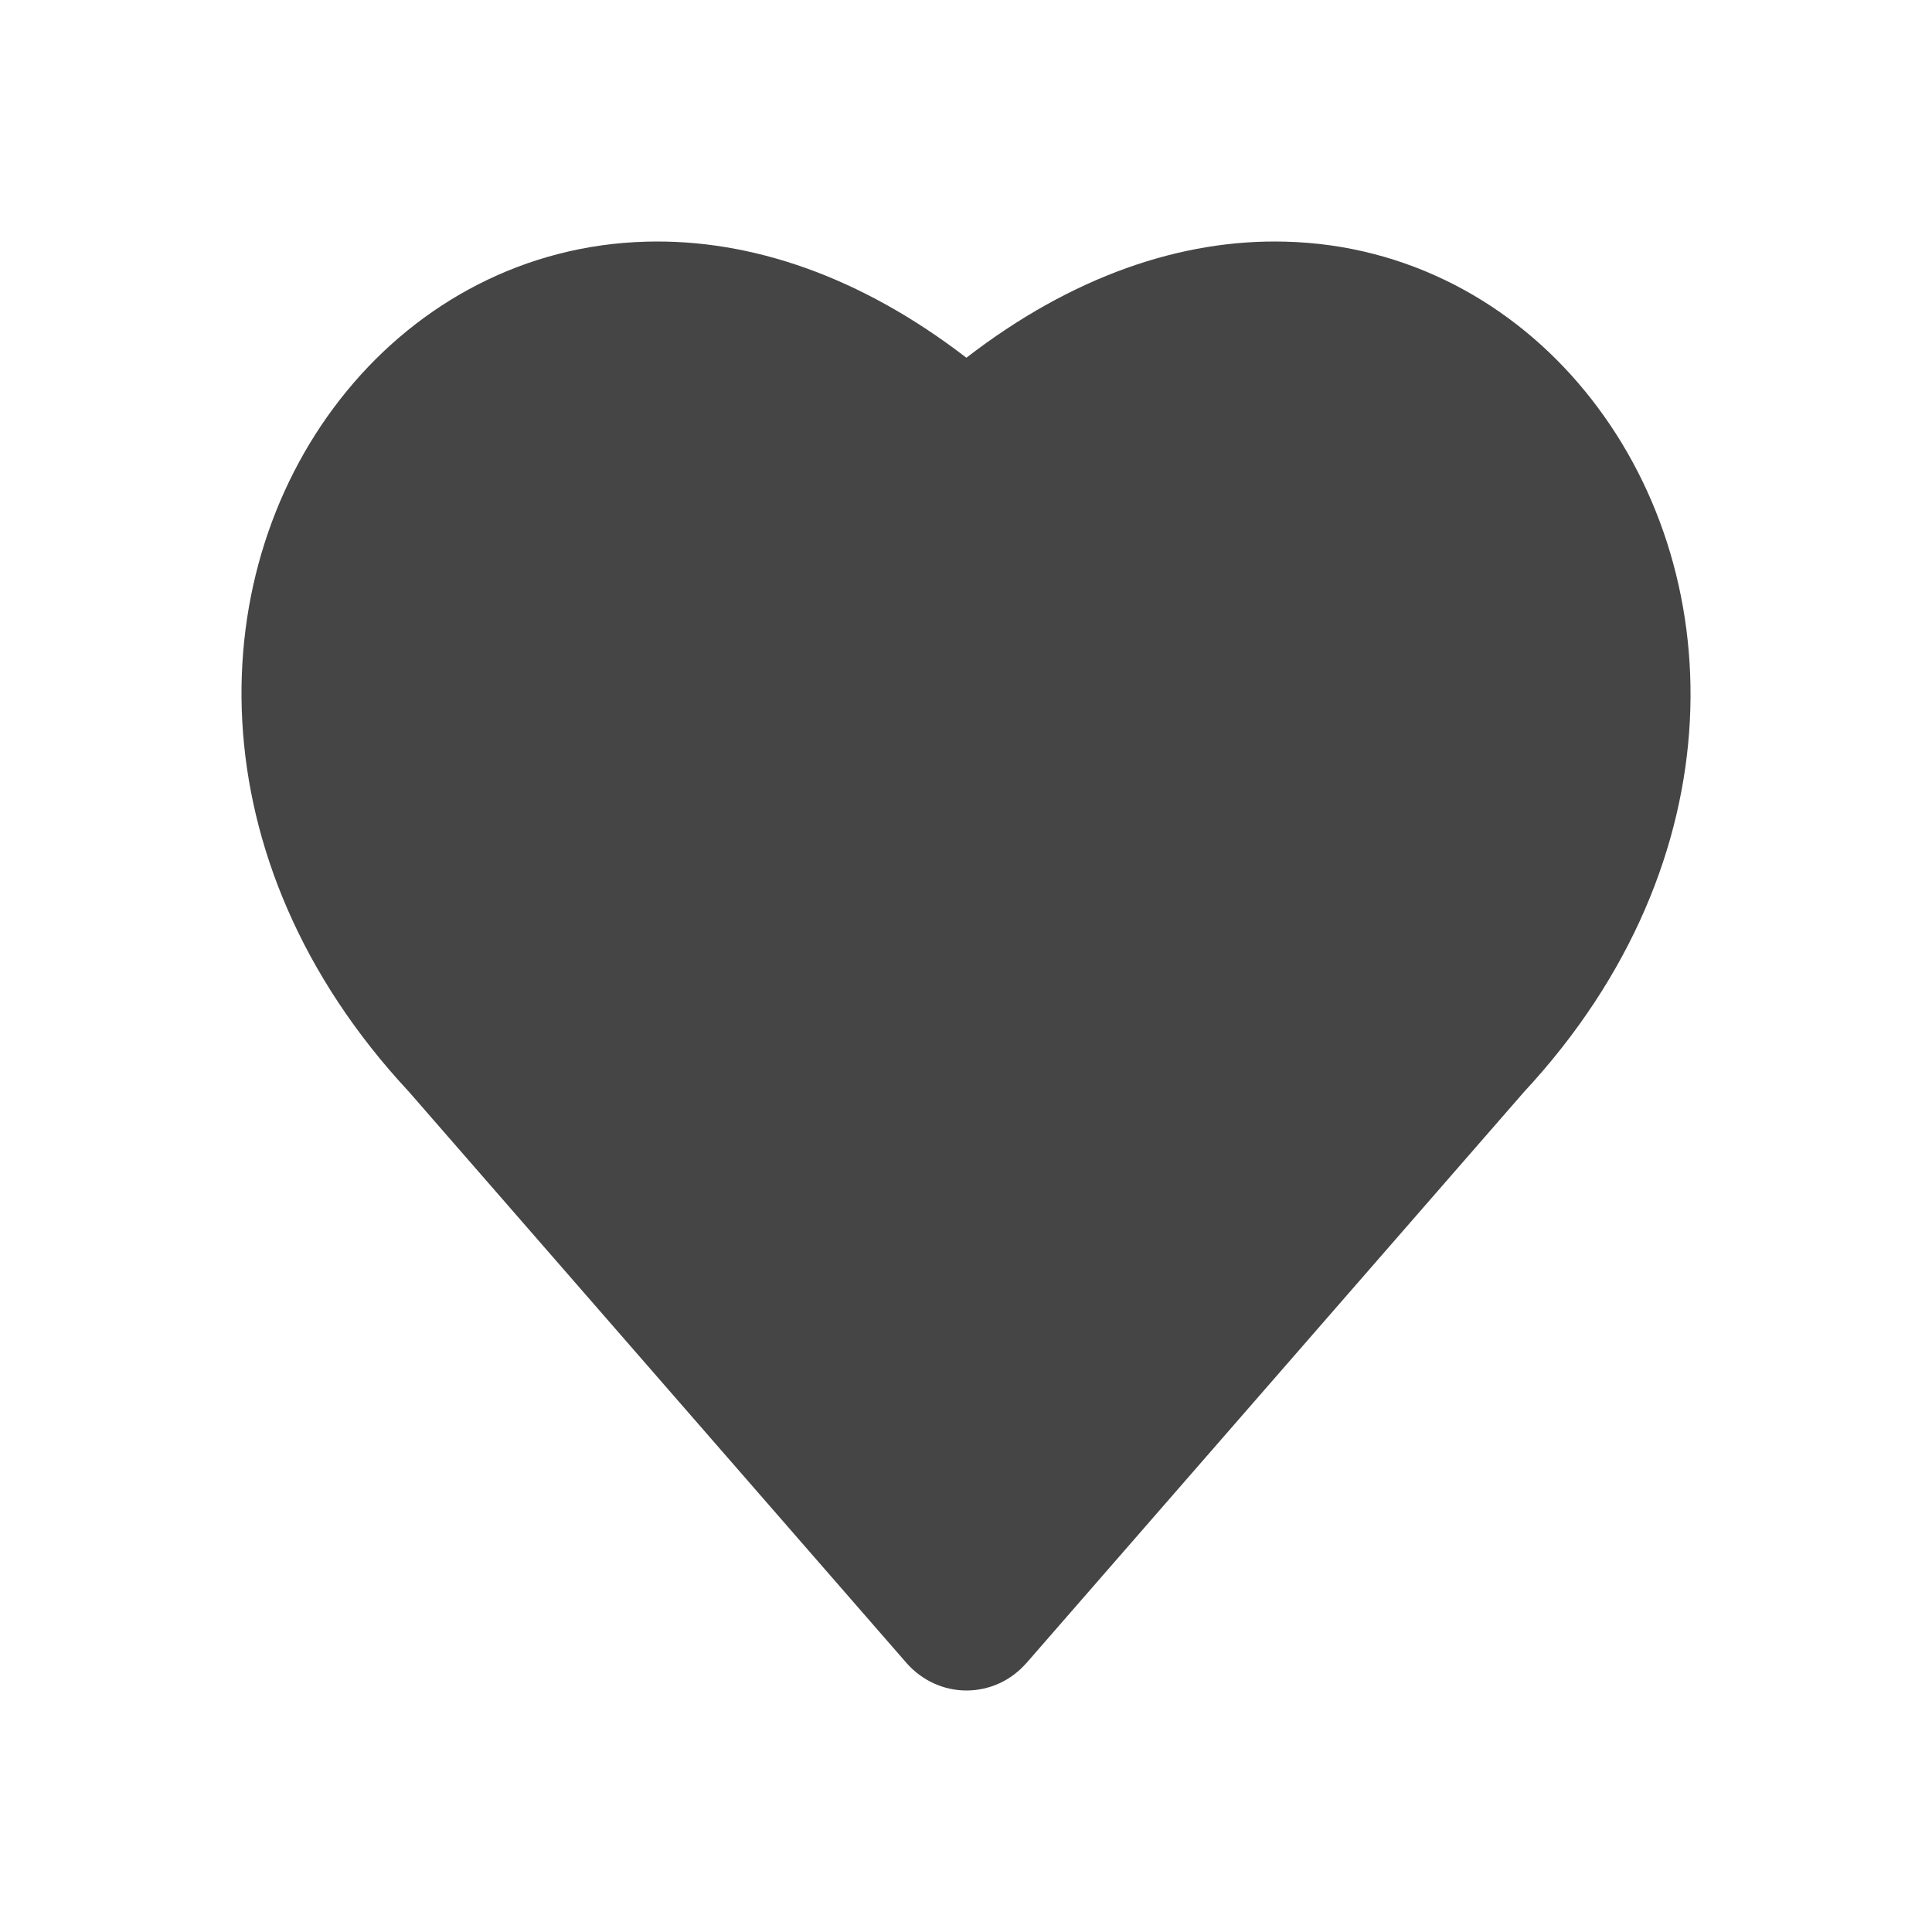
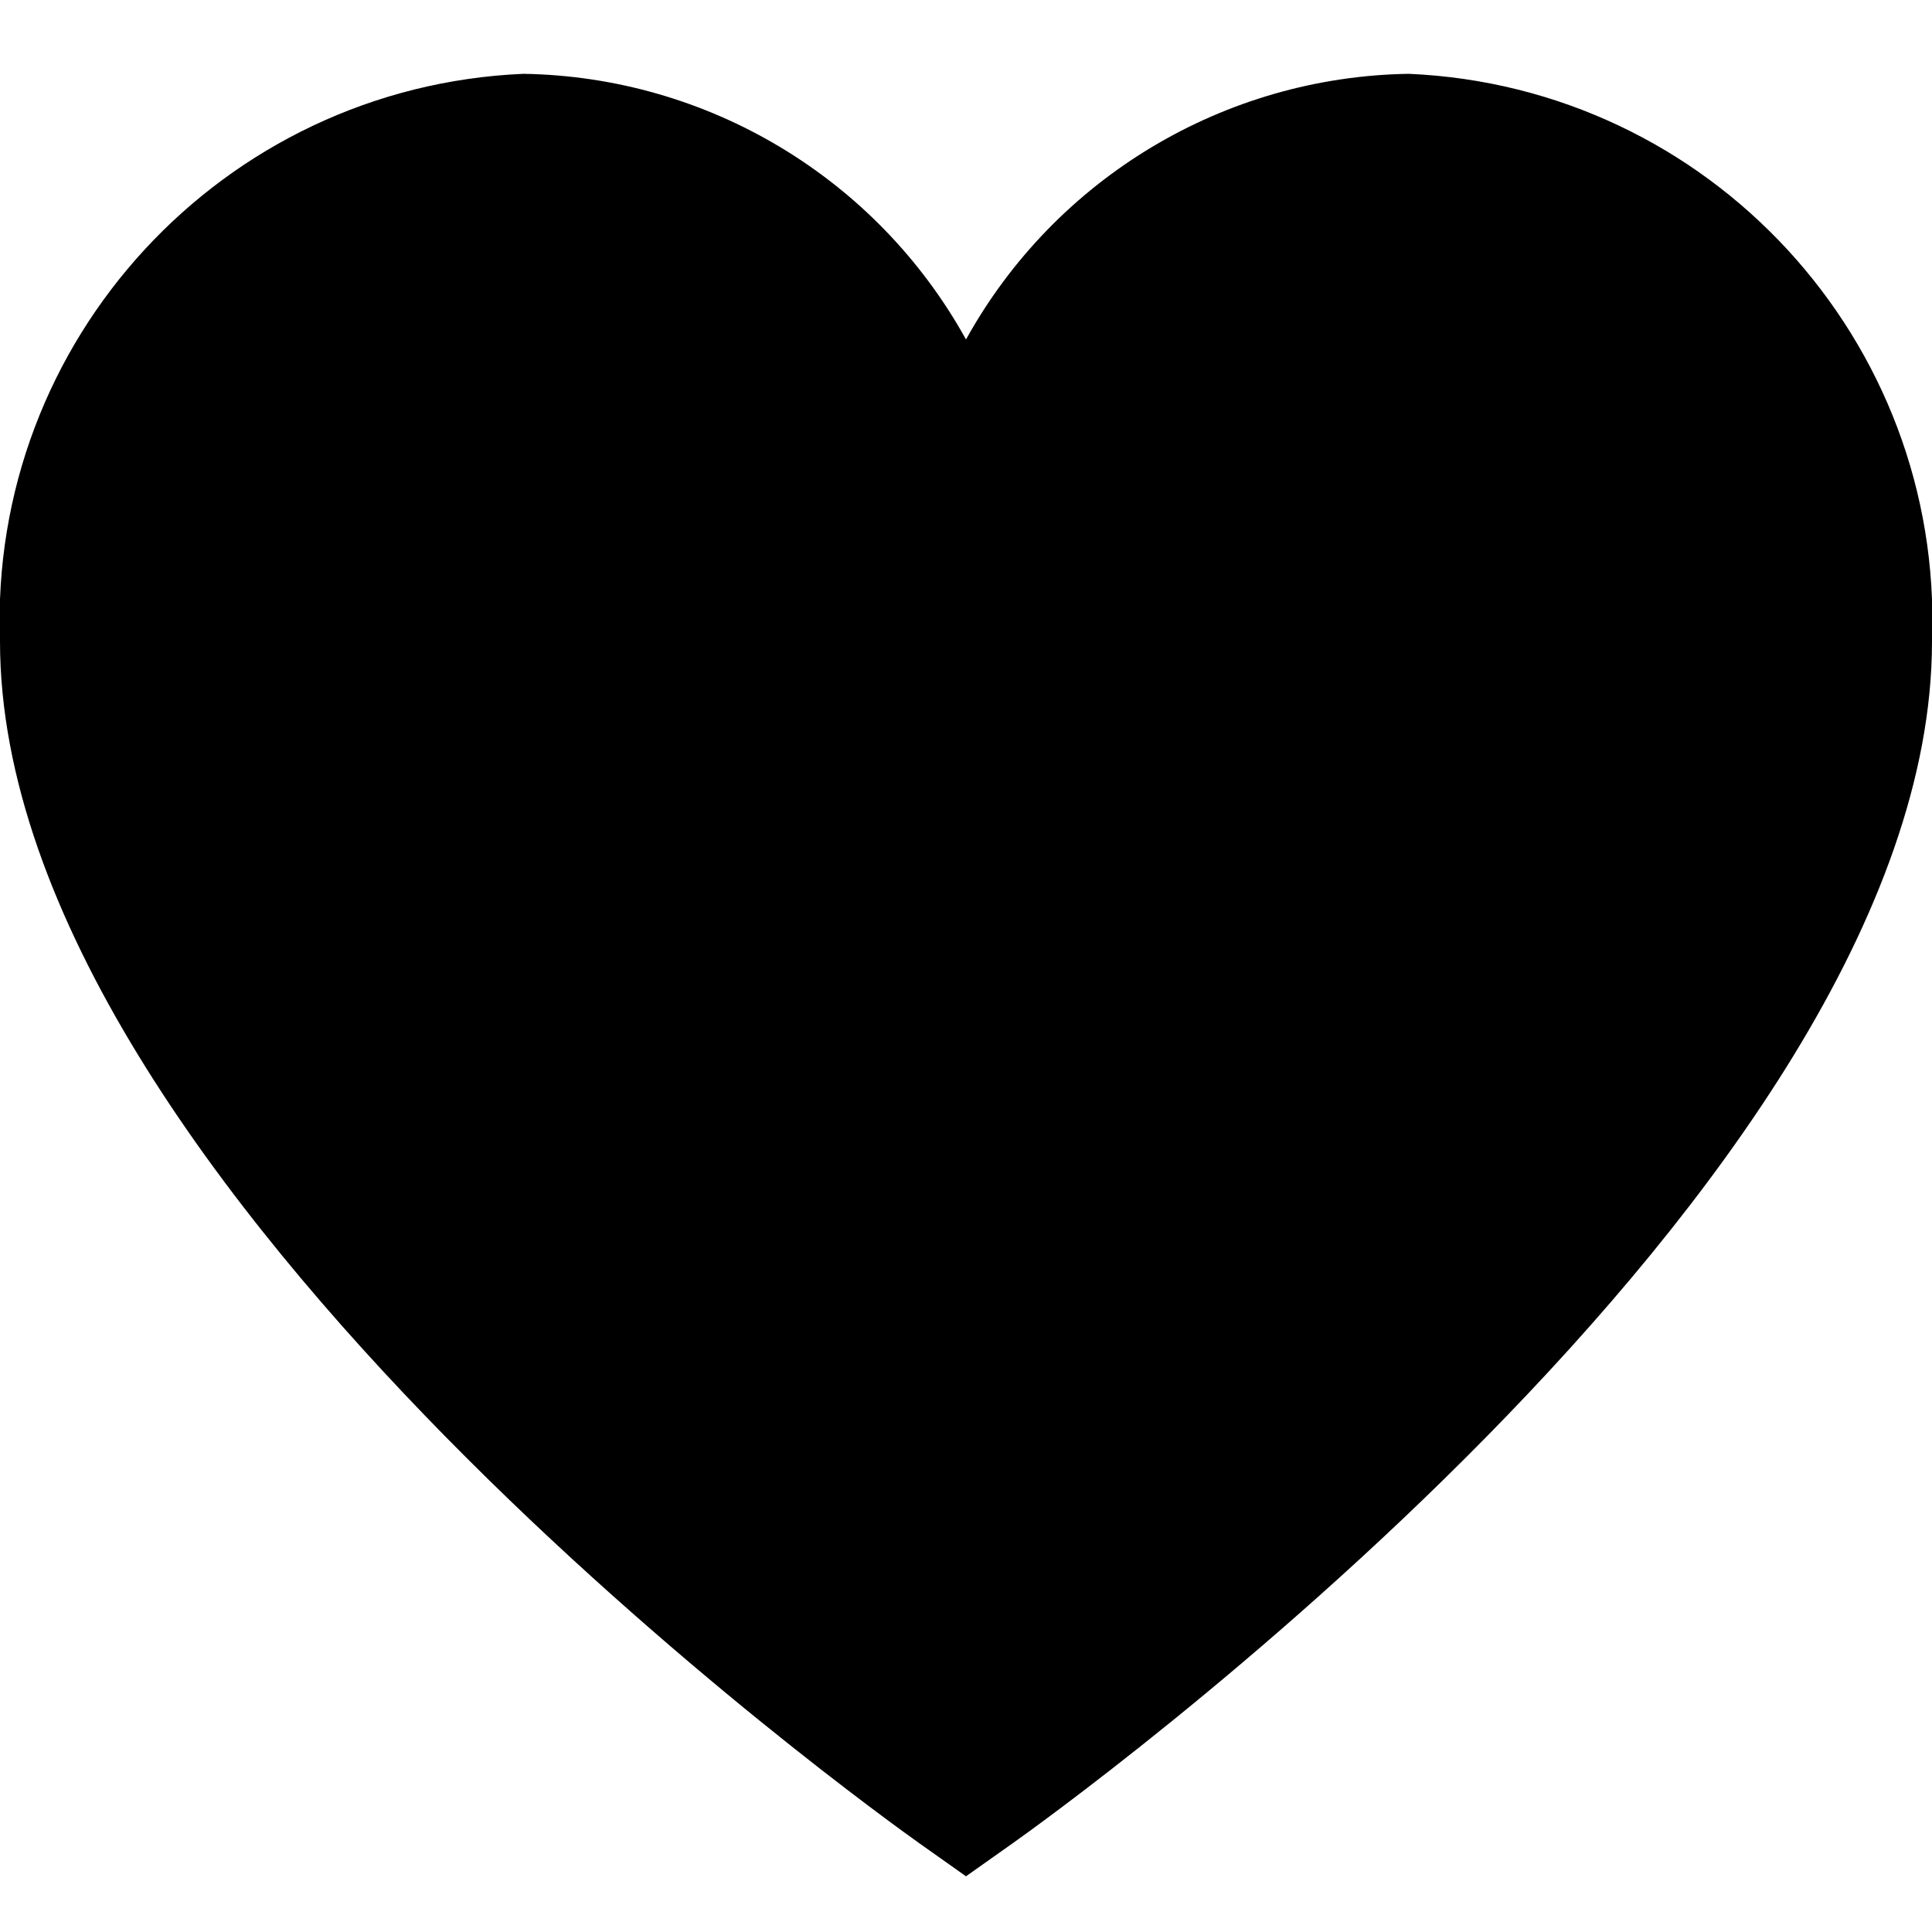
- <svg xmlns="http://www.w3.org/2000/svg" width="25" height="25" viewBox="0 0 25 25" fill="none">
-   <path d="M13.281 21.521L19.723 14.127C22.512 11.123 22.389 7.35 20.508 5.059C19.573 3.918 18.21 3.167 16.633 3.127C15.287 3.091 13.871 3.575 12.505 4.629C11.136 3.575 9.716 3.091 8.367 3.127C6.789 3.168 5.424 3.918 4.488 5.059C2.606 7.352 2.493 11.125 5.292 14.128L11.732 21.521C11.93 21.746 12.212 21.875 12.506 21.875C12.653 21.875 12.798 21.843 12.932 21.782C13.065 21.721 13.184 21.631 13.28 21.521H13.281Z" fill="#454545" />
+ <svg xmlns="http://www.w3.org/2000/svg" id="Layer_1" data-name="Layer 1" viewBox="0 0 24 24" width="512" height="512">
+   <path d="M17.5.917a6.4,6.4,0,0,0-5.5,3.3A6.4,6.4,0,0,0,6.5.917,6.8,6.8,0,0,0,0,7.967c0,6.775,10.956,14.6,11.422,14.932l.578.409.578-.409C13.044,22.569,24,14.742,24,7.967A6.8,6.8,0,0,0,17.5.917Z" />
</svg>
